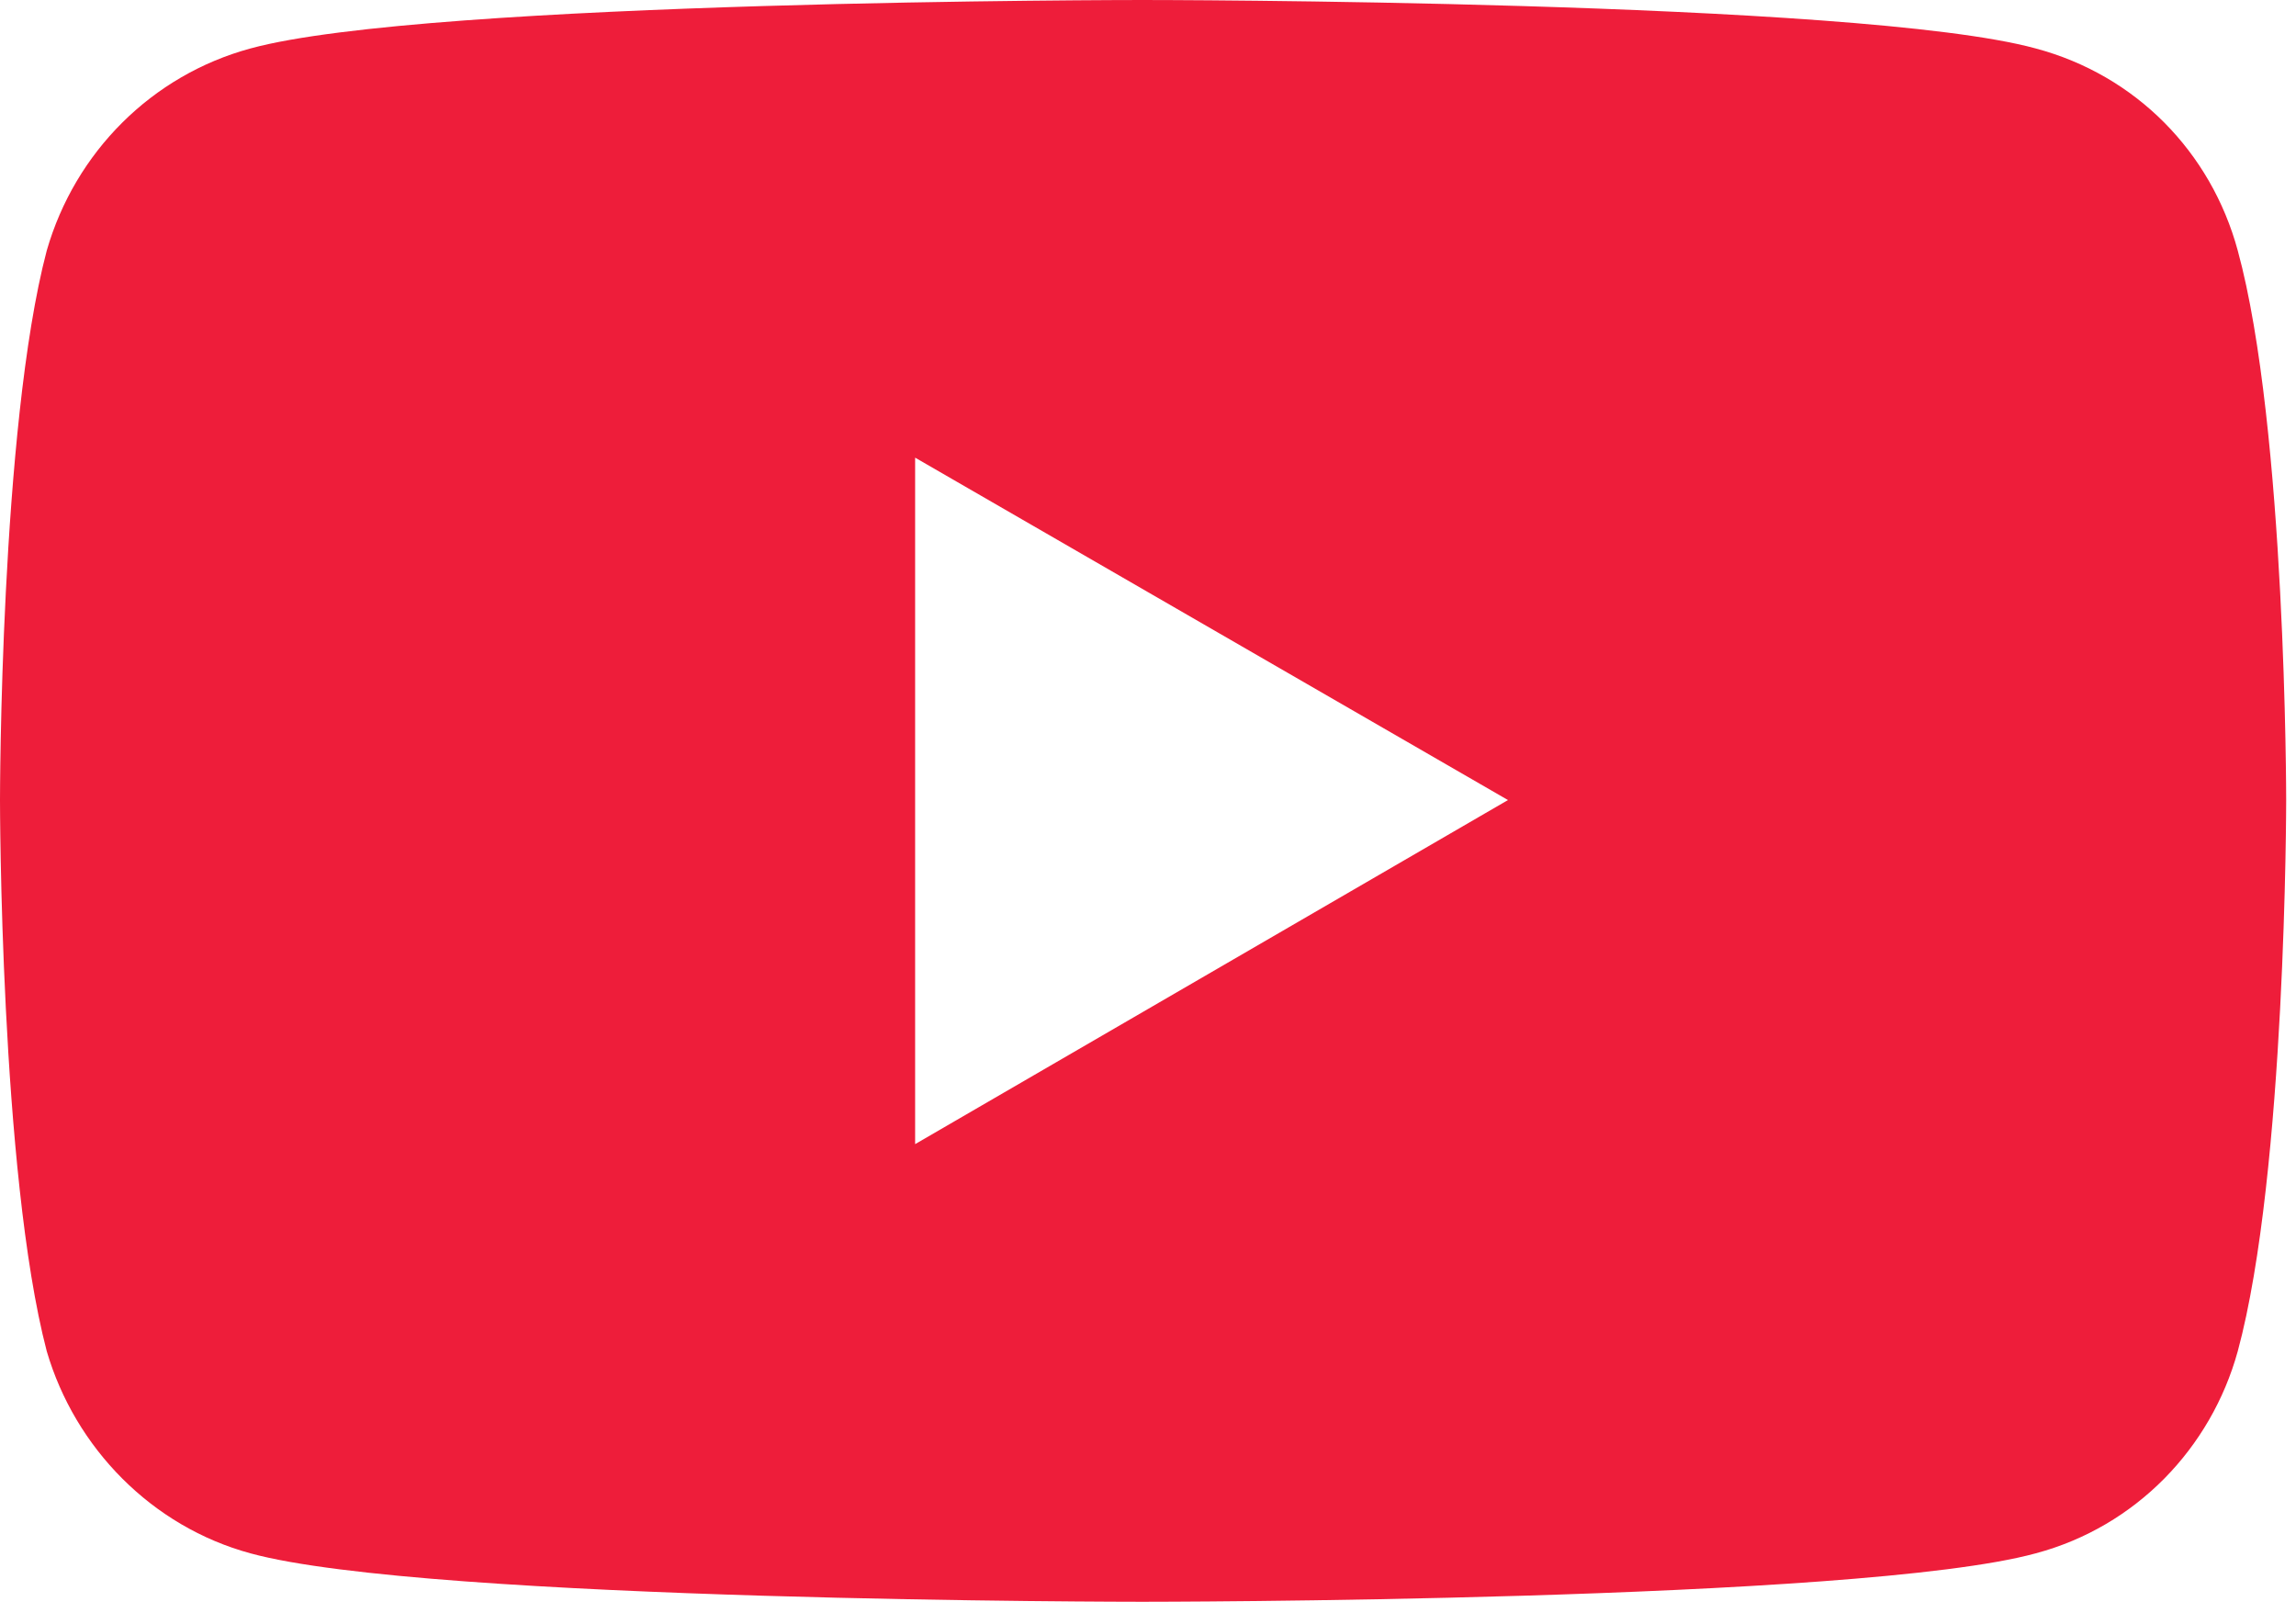
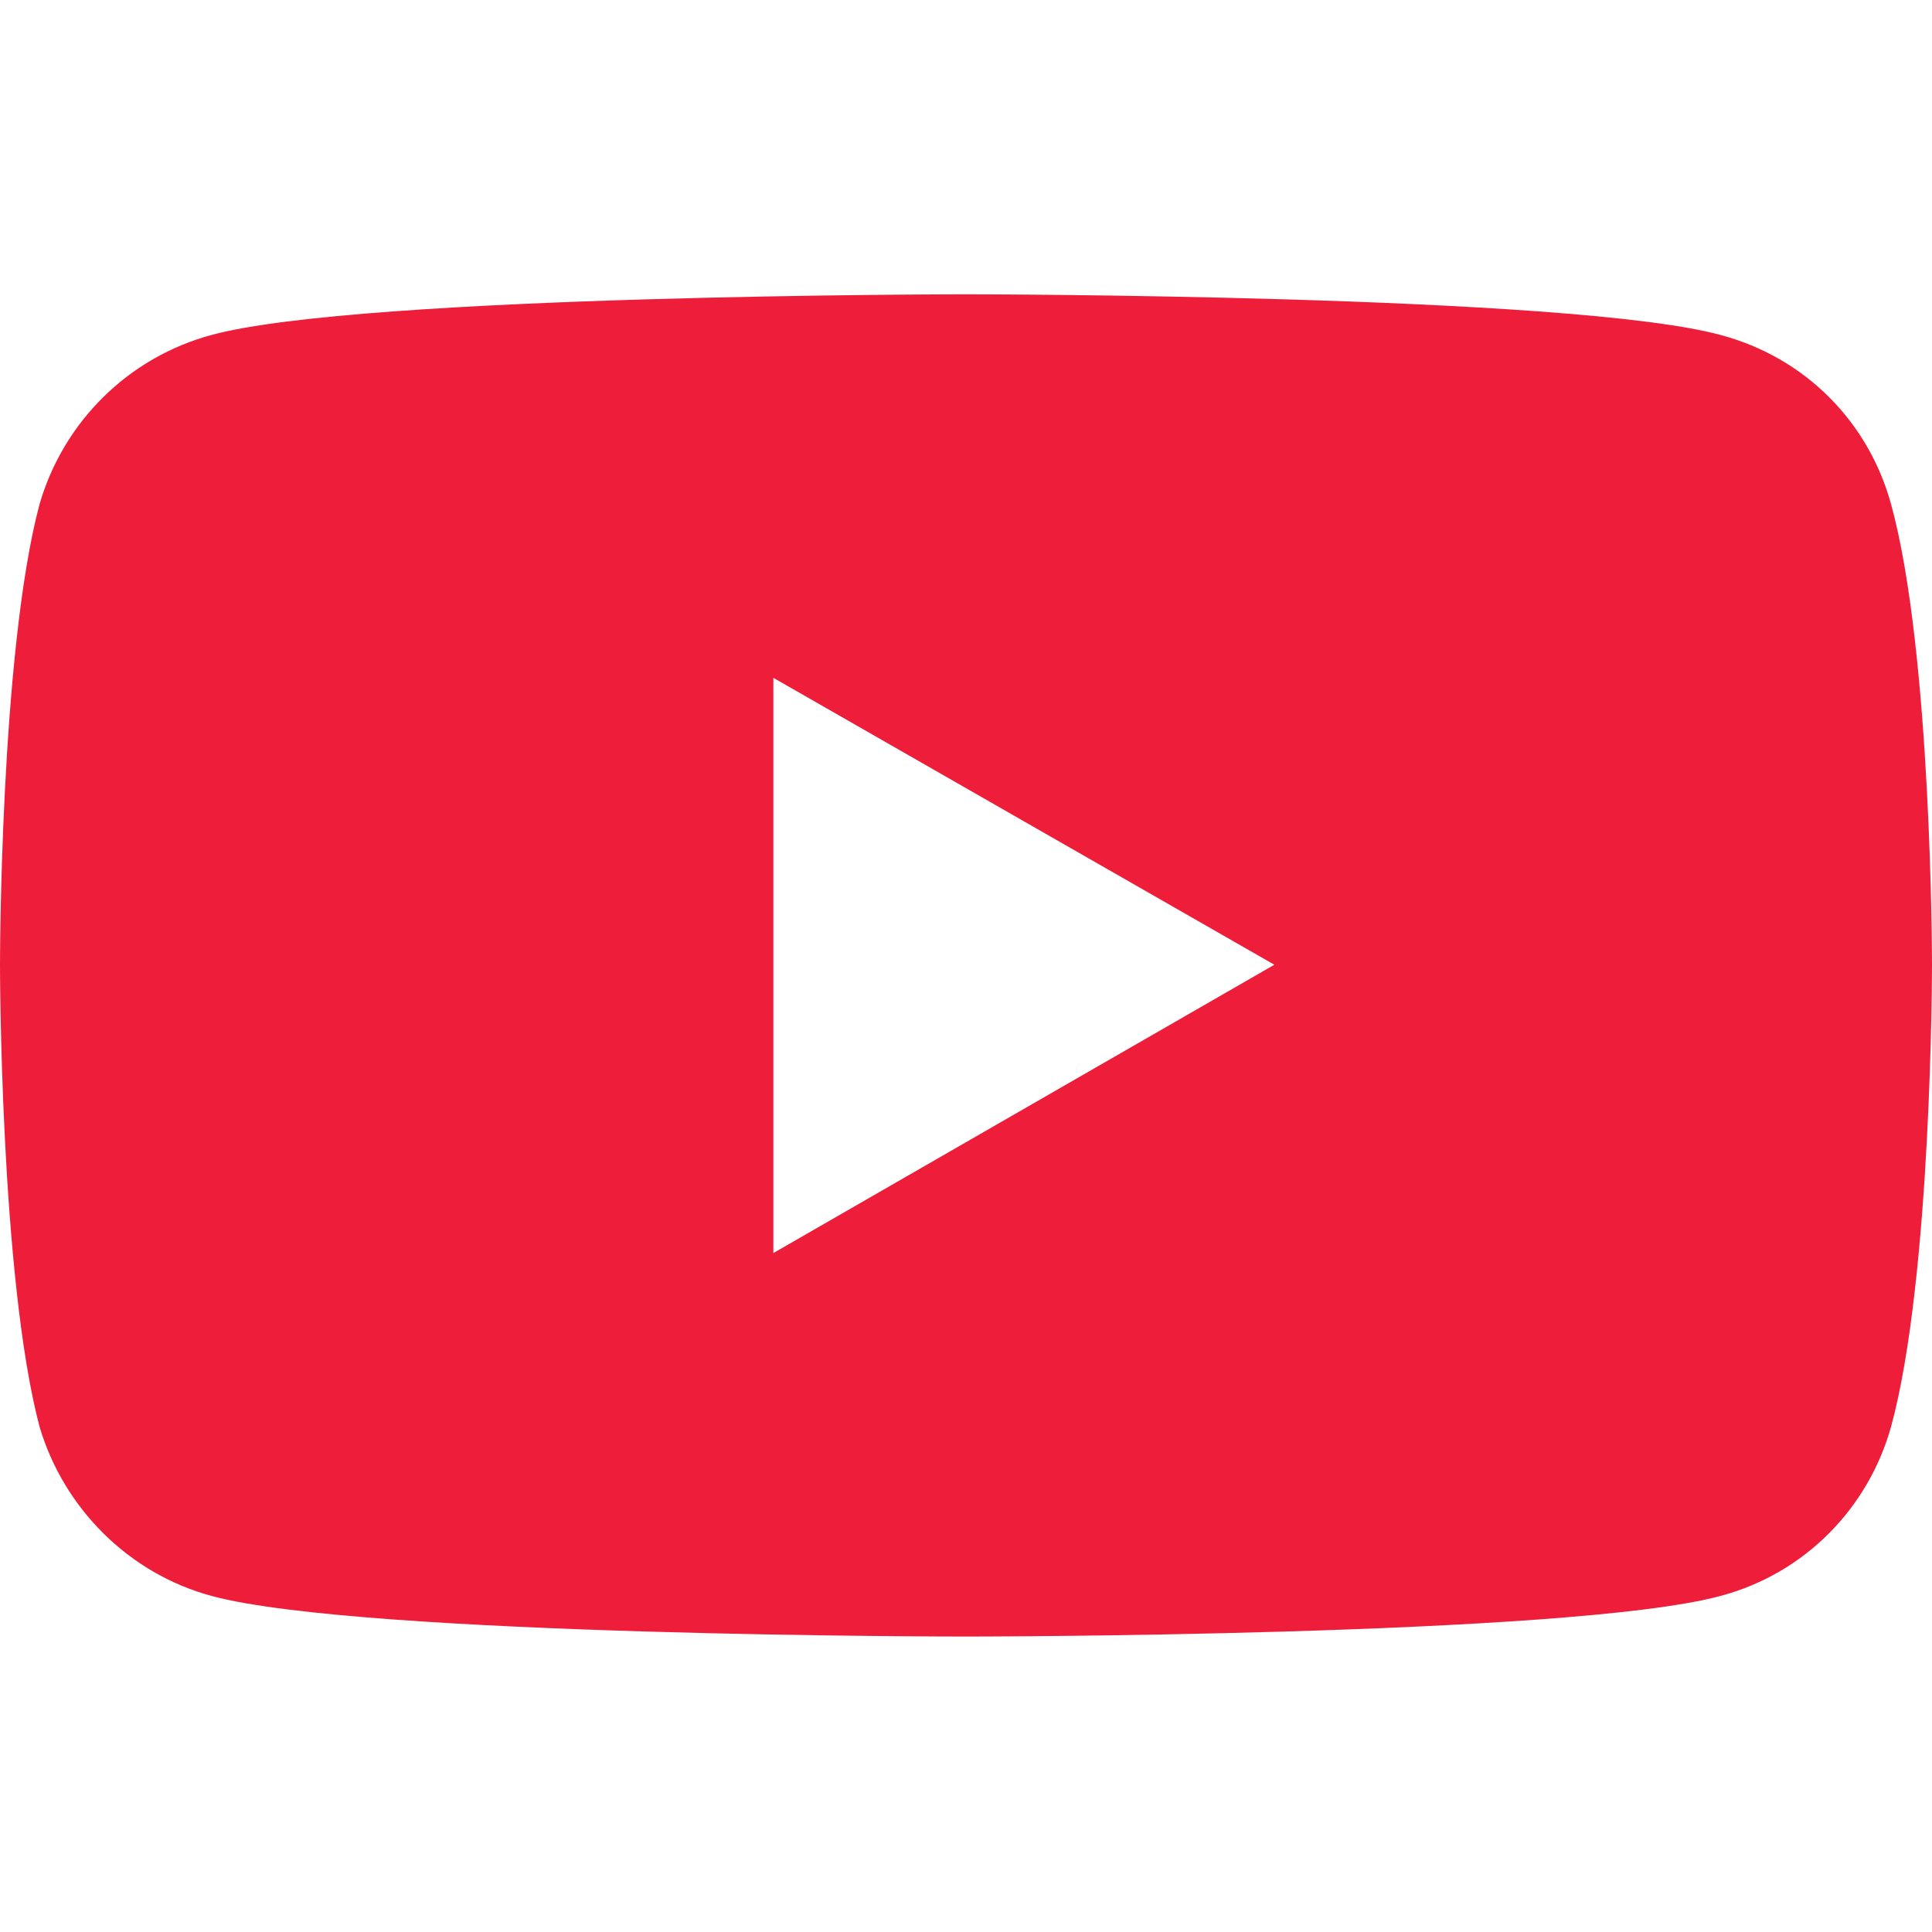
- <svg xmlns="http://www.w3.org/2000/svg" width="100%" height="100%" viewBox="0 0 198 139" version="1.1" xml:space="preserve" style="fill-rule:evenodd;clip-rule:evenodd;stroke-linejoin:round;stroke-miterlimit:2;">
-   <g transform="matrix(1,0,0,1,0,-0.891998)">
-     <path d="M78.918,99.541L130.043,69.874L78.918,40.352L78.918,99.541ZM21.602,134.824C13.105,132.519 6.48,125.751 4.032,117.398C0,101.989 0,69.874 0,69.874C0,69.874 0,37.76 4.032,22.495C6.48,13.998 13.105,7.373 21.602,5.069C36.867,0.892 98.504,0.892 98.504,0.892C98.504,0.892 160.286,0.892 175.551,5.069C184.192,7.373 190.672,13.998 192.977,22.495C197.153,37.76 197.153,69.874 197.153,69.874C197.153,69.874 197.153,101.989 192.977,117.398C190.672,125.751 184.192,132.519 175.551,134.824C160.286,139 98.504,139 98.504,139C98.504,139 36.867,139 21.602,134.824Z" style="fill:rgb(238,29,58);fill-rule:nonzero;" />
-   </g>
+ <svg xmlns="http://www.w3.org/2000/svg" width="256" height="256" viewBox="0 0 256 256" fill="none">
+   <path d="M102.474 166.037L168.859 127.833L102.474 89.815V166.037ZM28.05 211.474C17.017 208.505 8.414 199.79 5.235 189.033C0 169.19 0 127.833 0 127.833C0 127.833 0 86.478 5.235 66.82C8.414 55.877 17.017 47.346 28.05 44.379C47.871 39 127.906 39 127.906 39C127.906 39 208.129 39 227.95 44.379C239.17 47.346 247.585 55.877 250.578 66.82C256 86.478 256 127.833 256 127.833C256 127.833 256 169.19 250.578 189.033C247.585 199.79 239.17 208.505 227.95 211.474C208.129 216.851 127.906 216.851 127.906 216.851C127.906 216.851 47.871 216.851 28.05 211.474Z" fill="#EE1D3A" style="fill:#EE1D3A;fill:color(display-p3 0.933 0.114 0.228);fill-opacity:1;" />
</svg>
